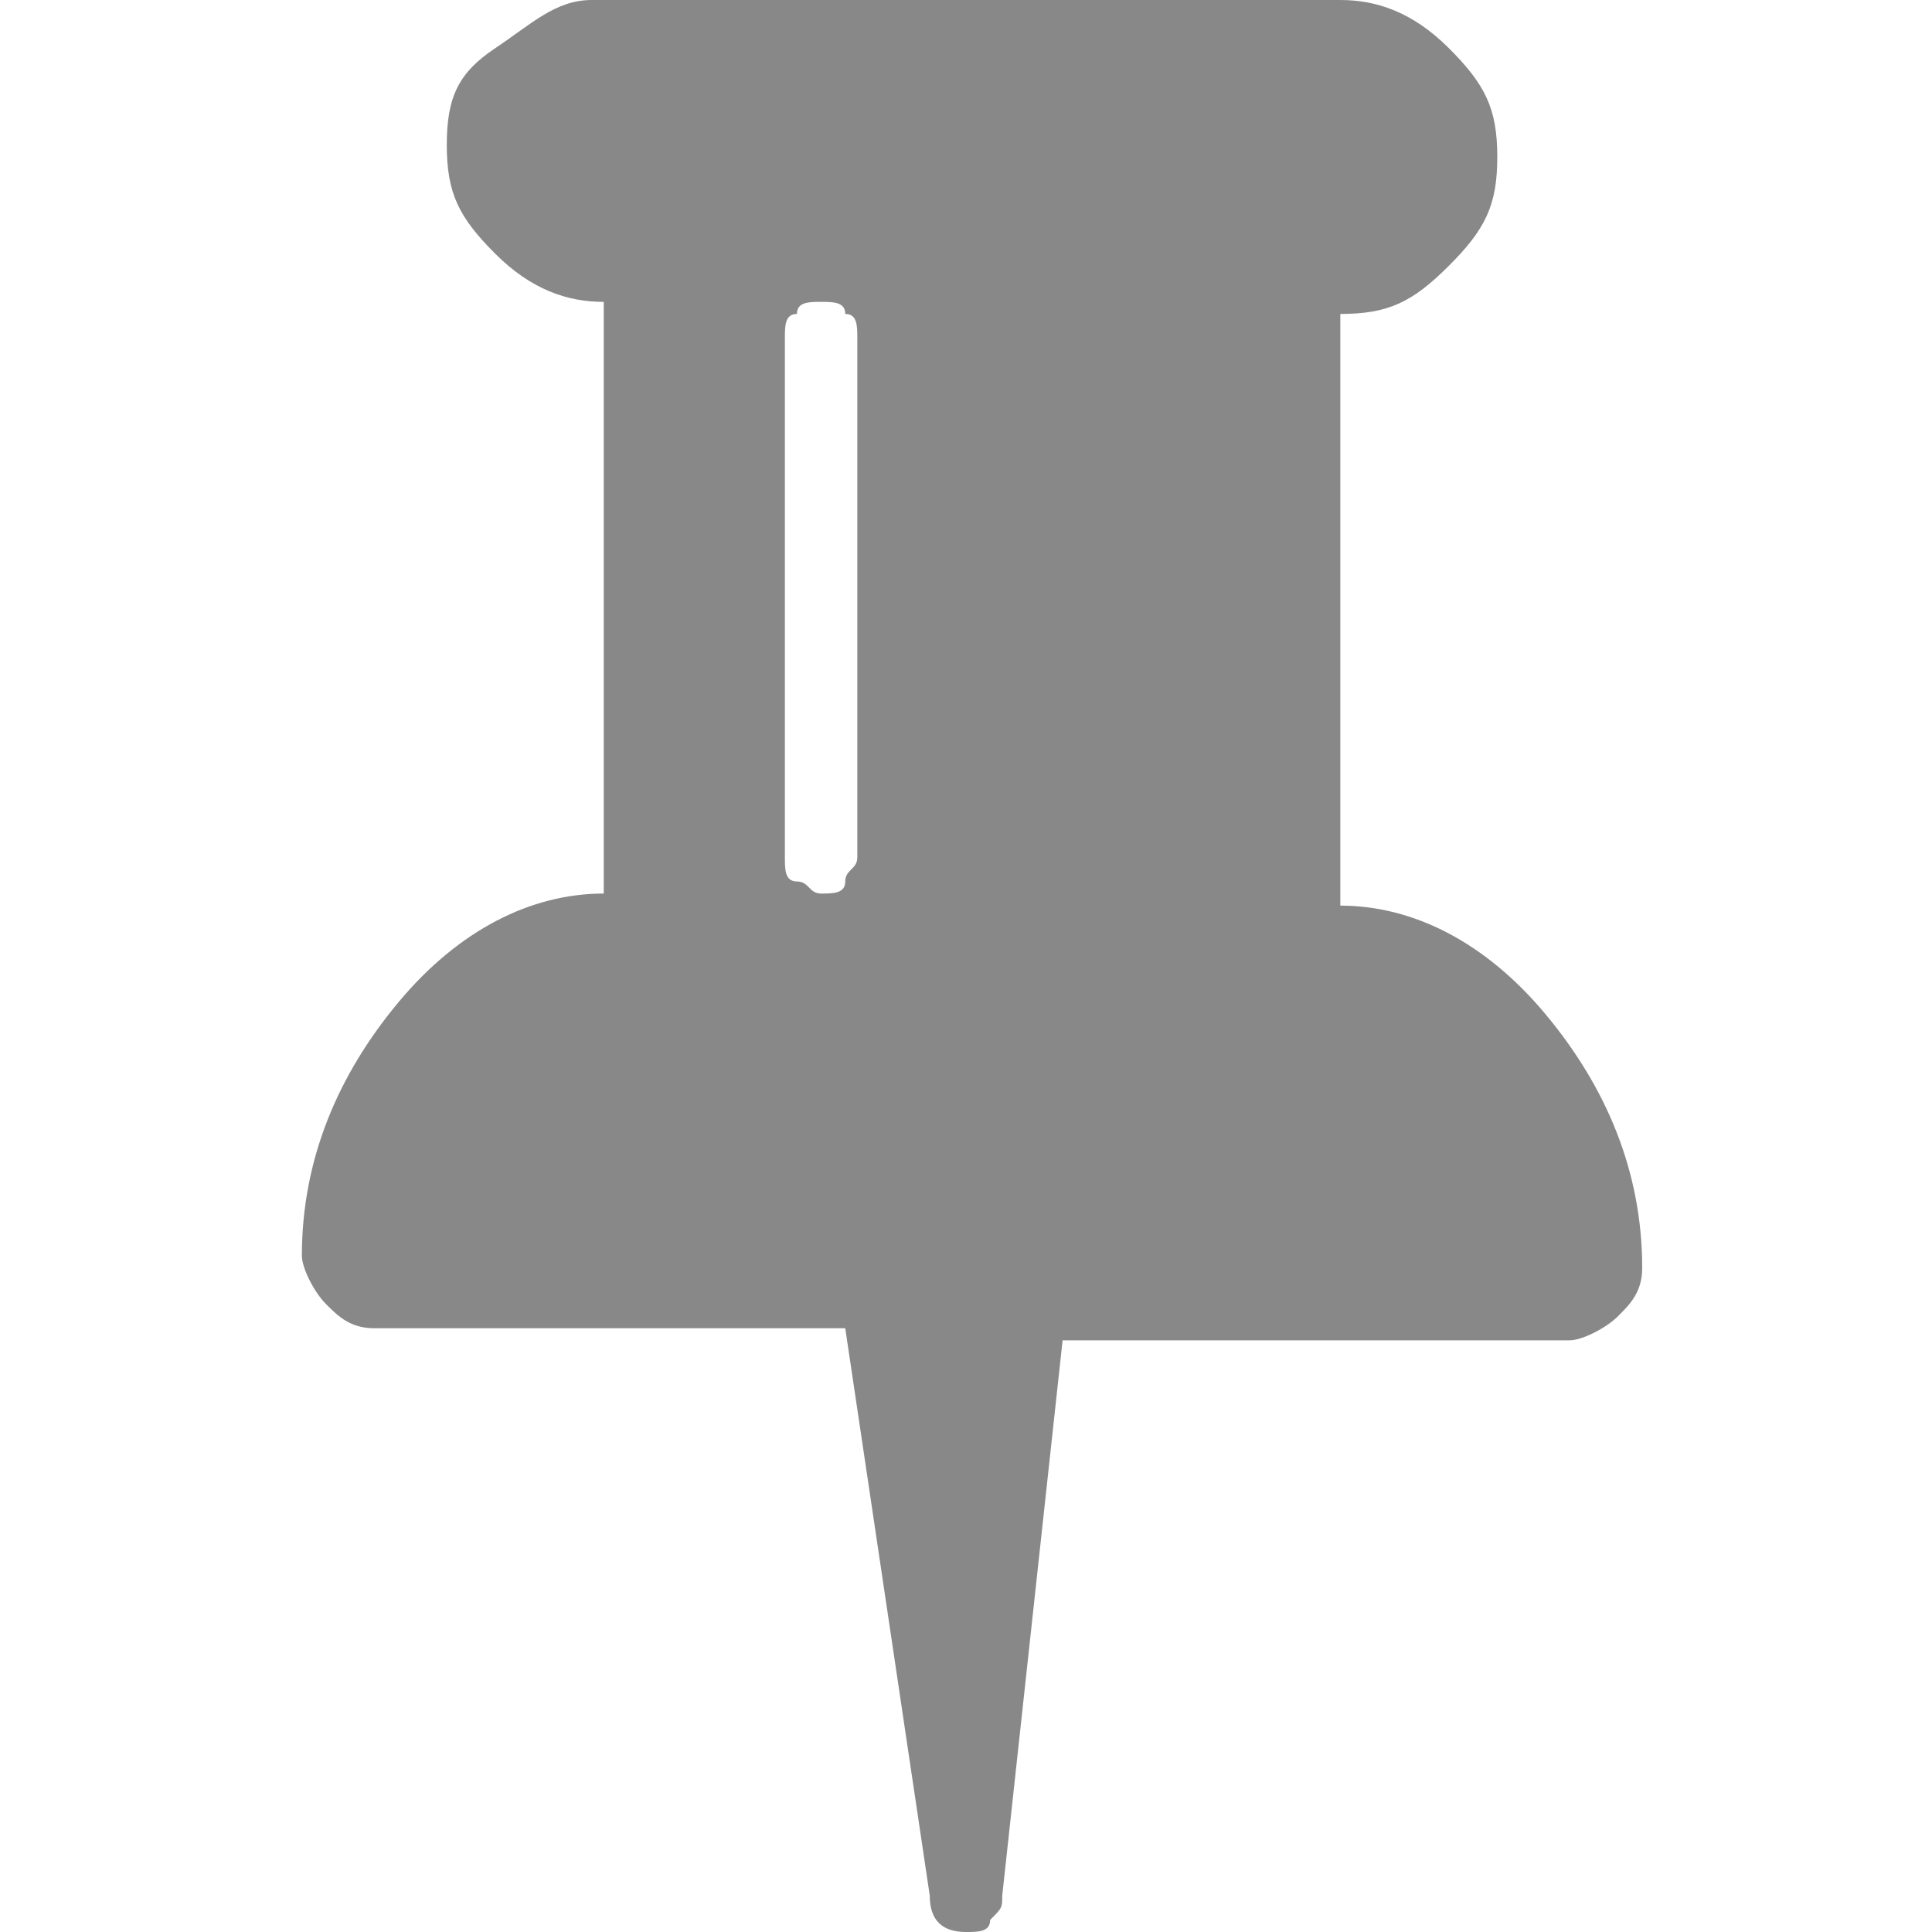
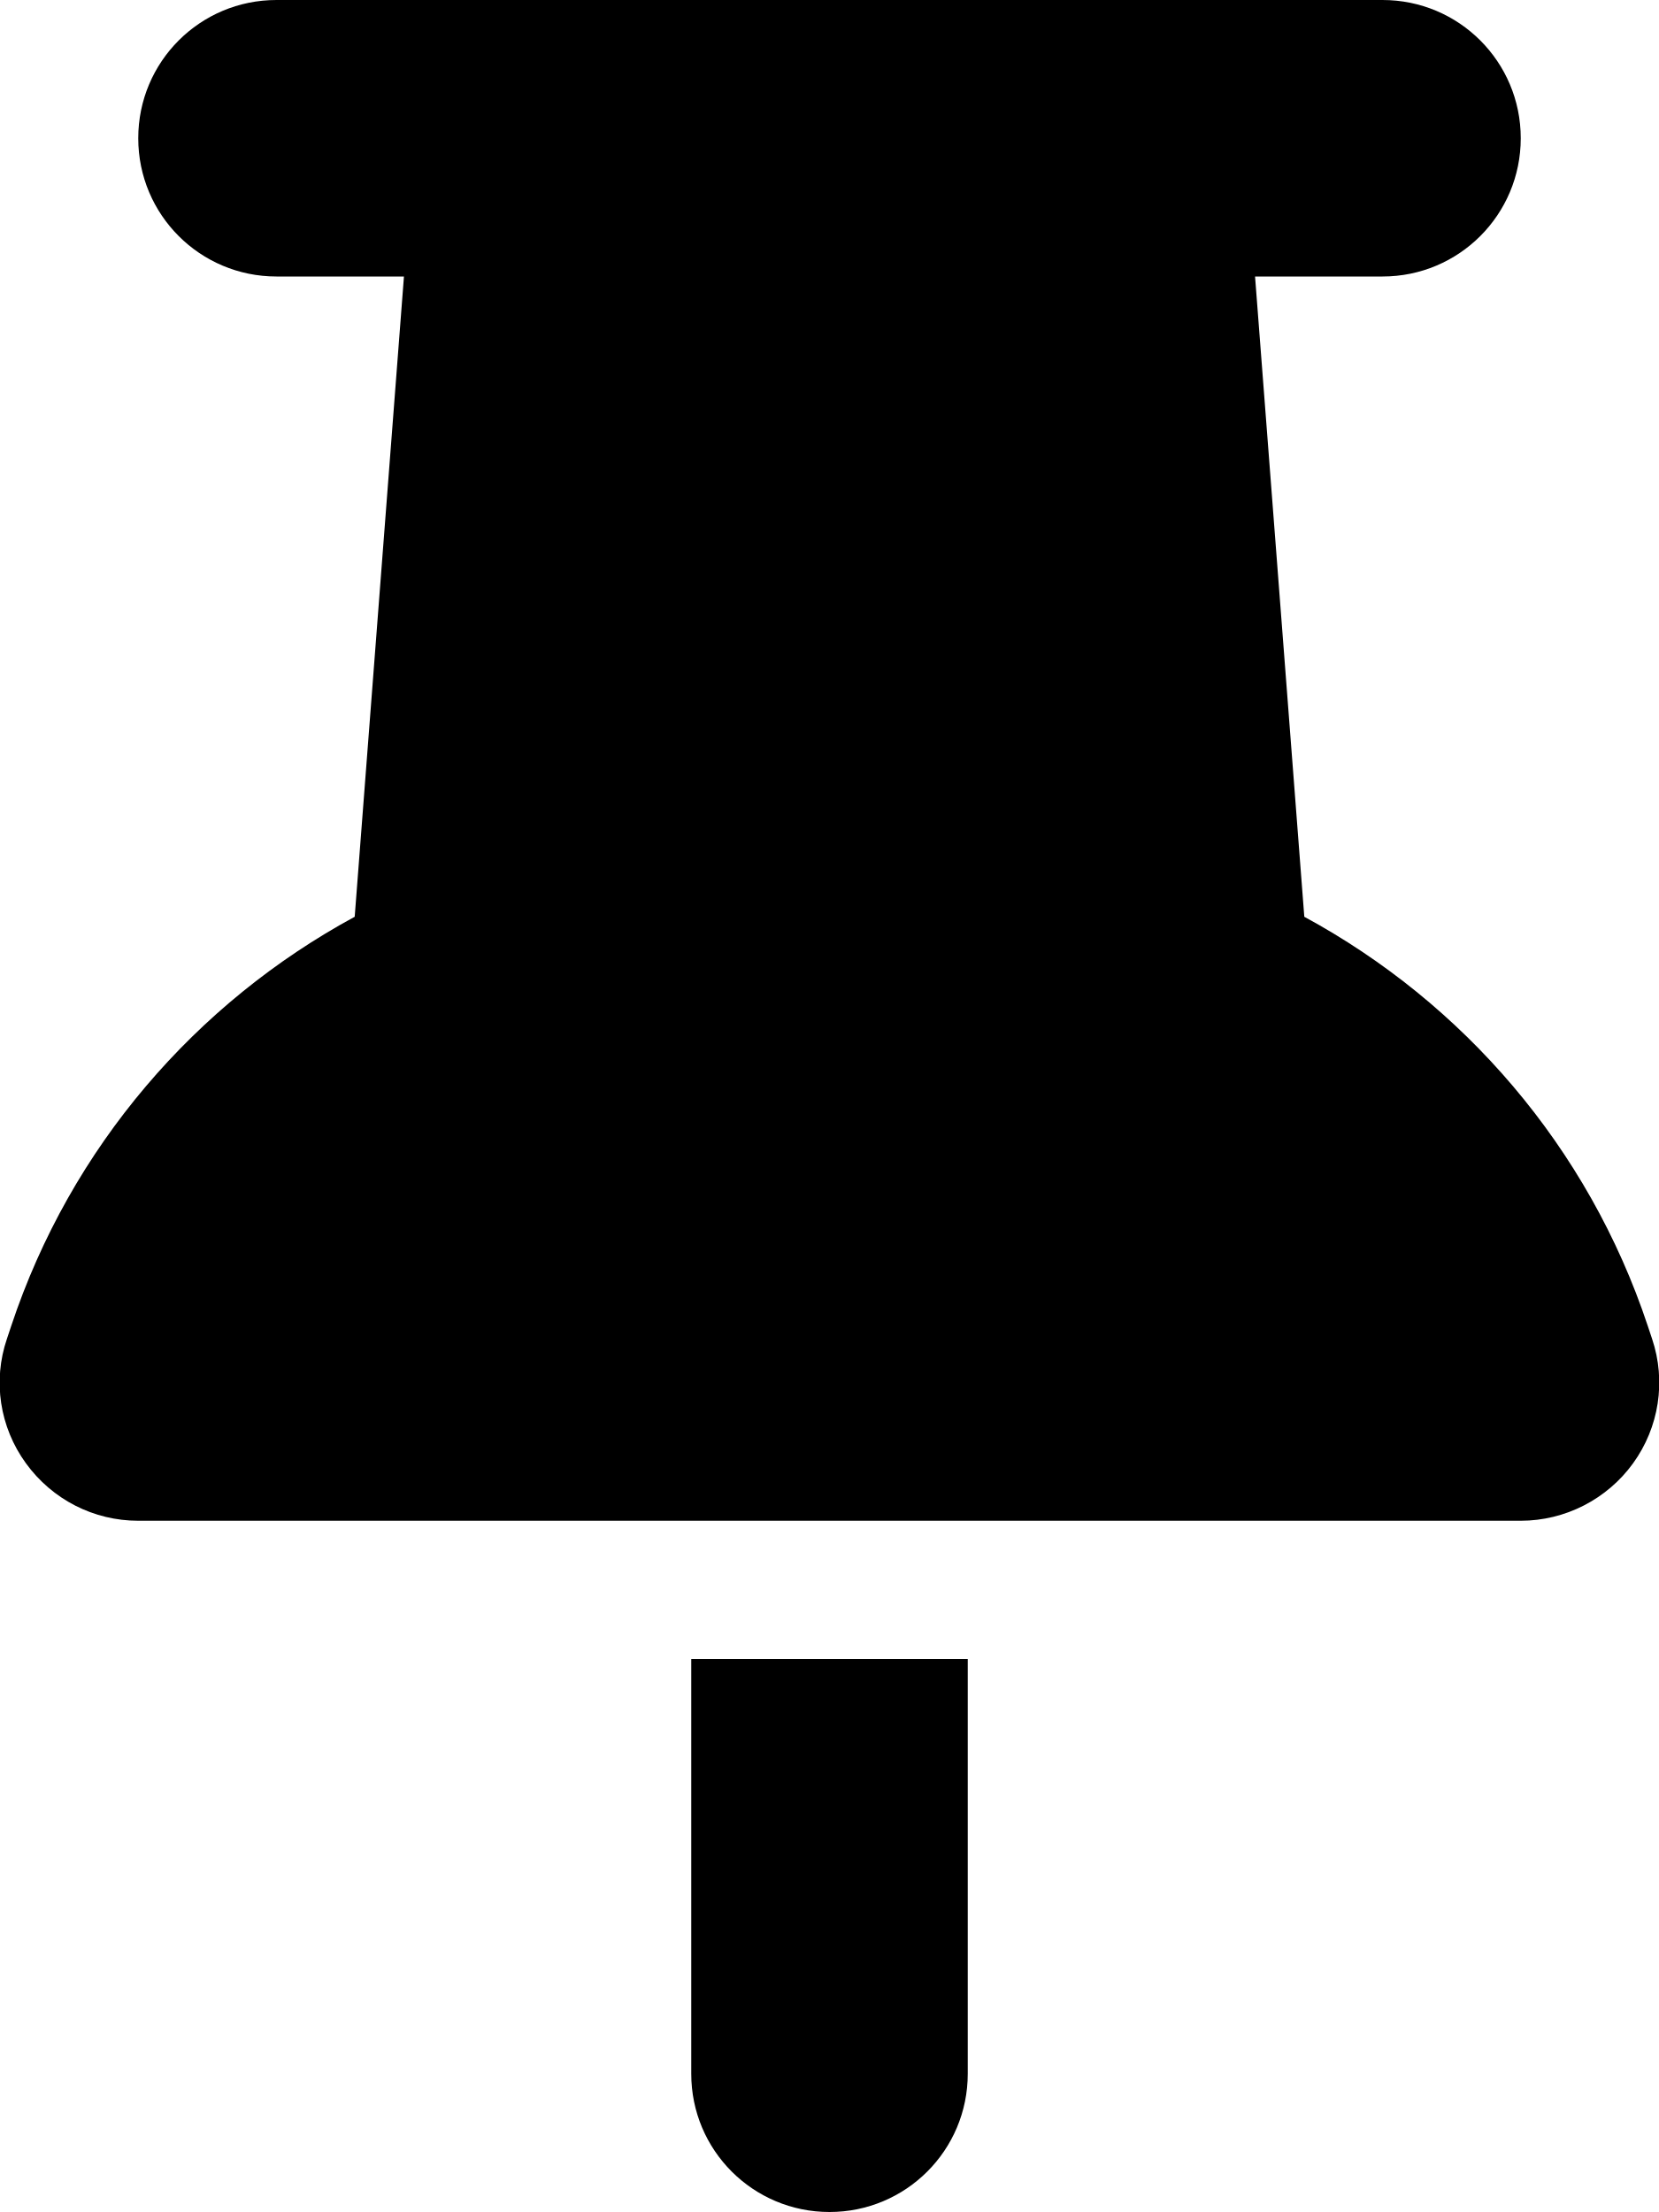
- <svg xmlns="http://www.w3.org/2000/svg" viewBox="-0.8 0 16 16" width="16" height="16" preserveAspectRatio="xMinYMid meet">
-   <path fill="#888" d="M6.3 7.1V2.8c0-.1 0-.2-.1-.2 0-.1-.1-.1-.2-.1s-.2 0-.2.1c-.1 0-.1.1-.1.2v4.3c0 .1 0 .2.1.2s.1.1.2.1.2 0 .2-.1.1-.1.1-.2zm6.5 3.4c0 .2-.1.3-.2.4-.1.1-.3.2-.4.2H8l-.5 4.6c0 .1 0 .1-.1.2 0 .1-.1.1-.2.1-.2 0-.3-.1-.3-.3L6.2 11H2.3c-.2 0-.3-.1-.4-.2-.1-.1-.2-.3-.2-.4 0-.8.3-1.5.8-2.1.5-.6 1.1-.9 1.7-.9V2.5c-.3 0-.6-.1-.9-.4s-.4-.5-.4-.9.1-.6.4-.8.5-.4.8-.4h6.2c.3 0 .6.1.9.4s.4.5.4.9-.1.6-.4.9-.5.4-.9.4v4.9c.6 0 1.2.3 1.7.9.5.6.8 1.3.8 2.1z" />
+ <svg xmlns="http://www.w3.org/2000/svg" viewBox="0 0 384 512">
+   <path d="M32 32C32 14.3 46.3 0 64 0H320c17.7 0 32 14.3 32 32s-14.3 32-32 32H290.5l11.4 148.2c36.7 19.9 65.7 53.2 79.5 94.7l1 3c3.3 9.8 1.6 20.5-4.4 28.8s-15.7 13.3-26 13.3H32c-10.3 0-19.9-4.9-26-13.3s-7.7-19.1-4.4-28.8l1-3c13.8-41.5 42.8-74.8 79.5-94.7L93.5 64H64C46.3 64 32 49.7 32 32zM160 384h64v96c0 17.7-14.3 32-32 32s-32-14.3-32-32V384z" />
</svg>
